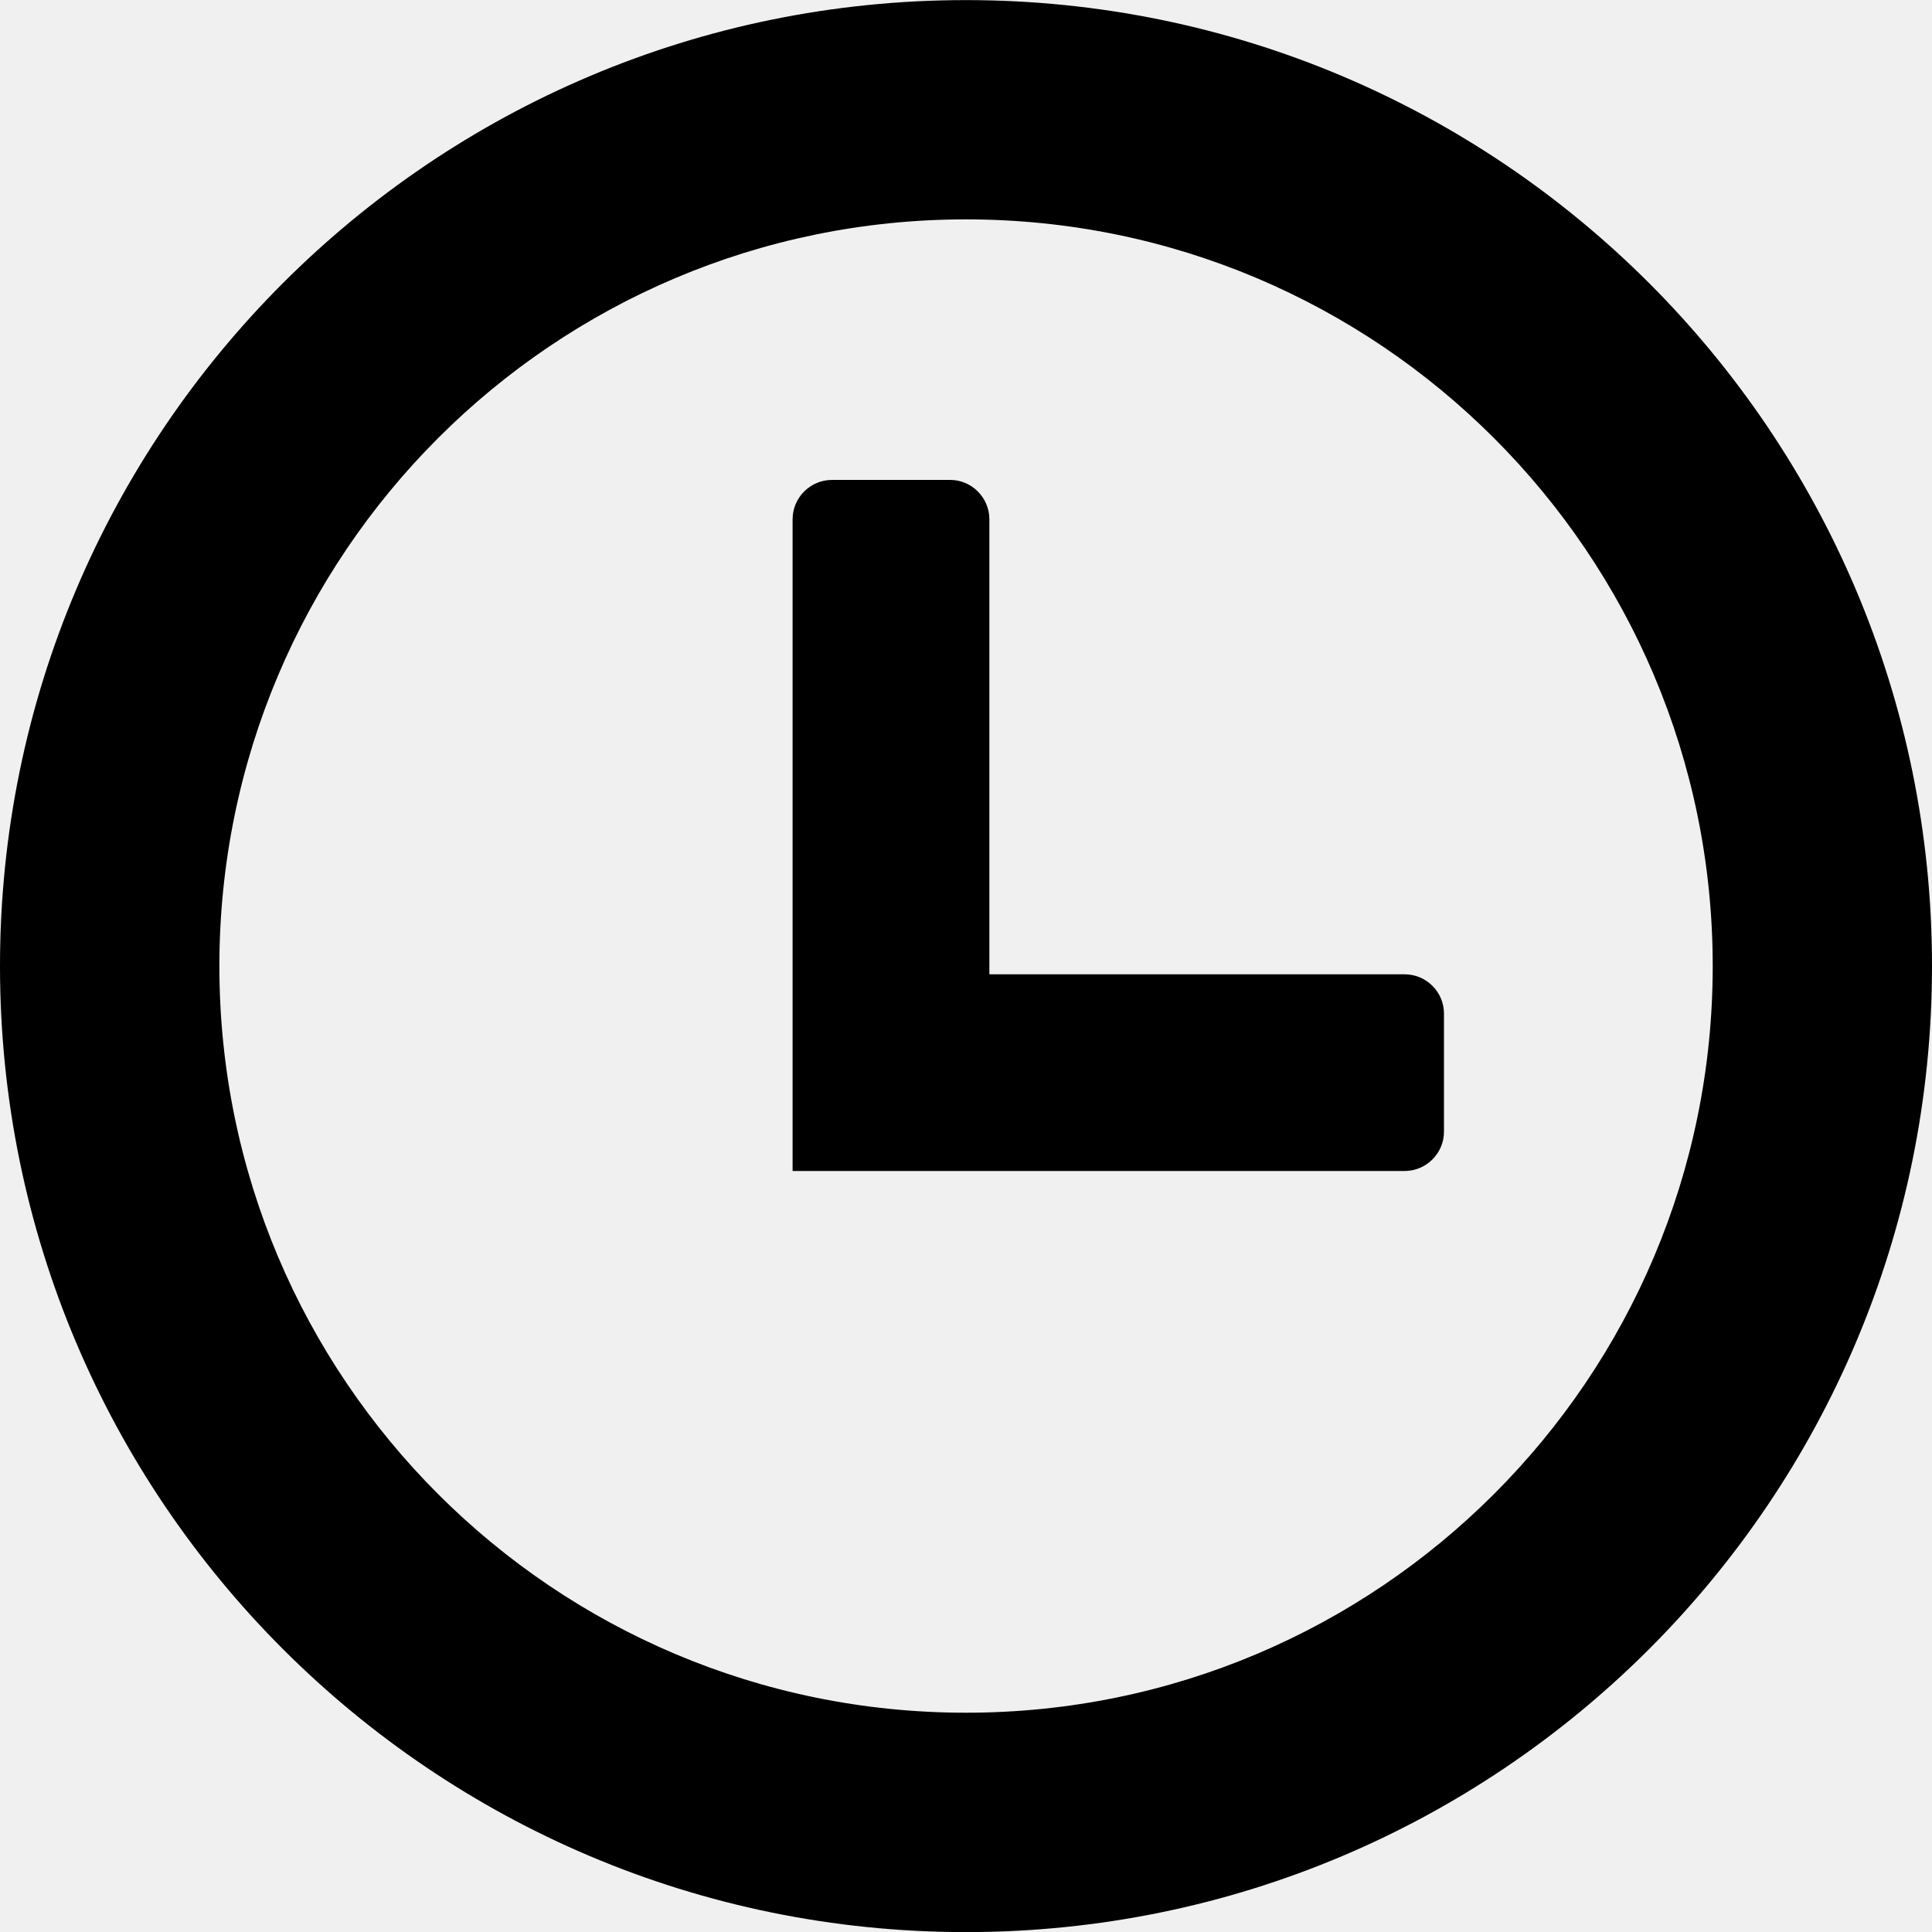
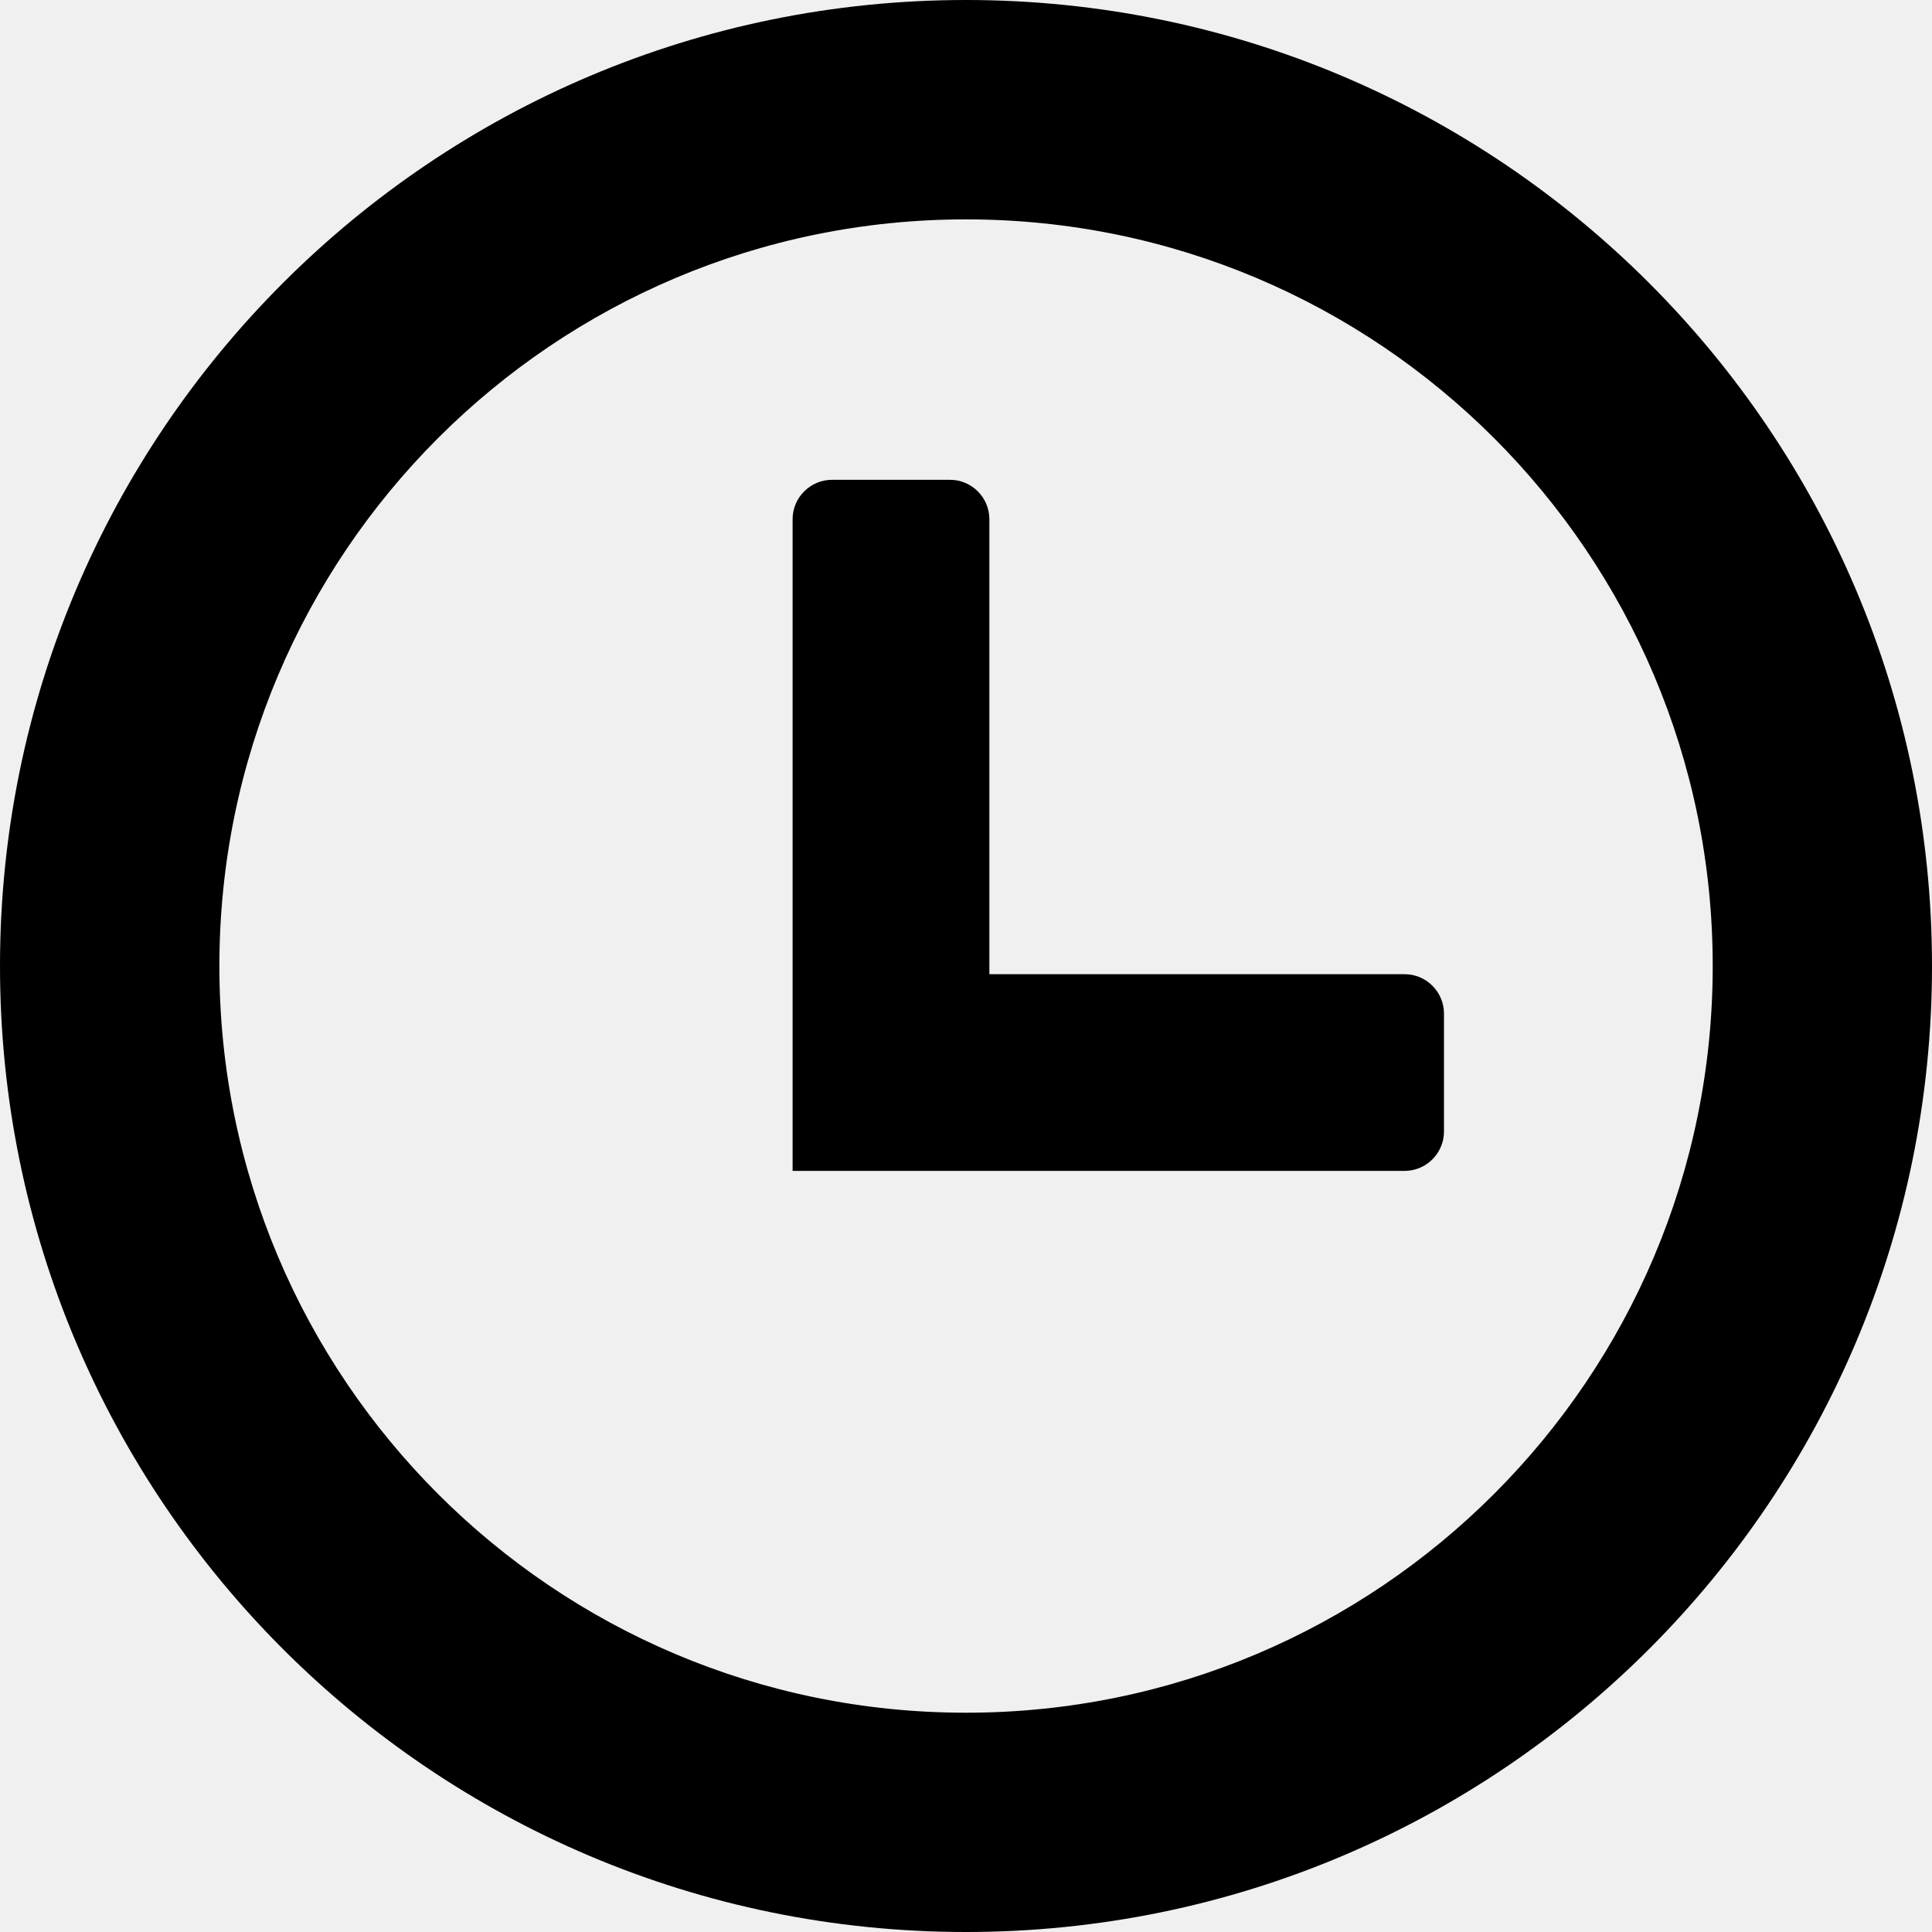
- <svg xmlns="http://www.w3.org/2000/svg" width="20" height="20" viewBox="0 0 20 20" fill="none">
-   <path fill-rule="evenodd" clip-rule="evenodd" d="M10 0.001C15.523 0.001 20 4.479 20 10.001C20 15.523 15.523 20.001 10 20.001C4.478 20.001 0 15.523 0 10.001C0 4.479 4.478 0.001 10 0.001ZM8.613 4.968H9.836C10.059 4.968 10.242 5.152 10.242 5.375V10.086H14.541C14.766 10.086 14.948 10.27 14.948 10.492V11.715C14.948 11.94 14.764 12.122 14.541 12.122H8.205V5.375C8.205 5.151 8.389 4.968 8.613 4.968ZM10 2.271C14.269 2.271 17.73 5.732 17.73 10.001C17.73 14.27 14.269 17.73 10 17.73C5.731 17.73 2.271 14.27 2.271 10.001C2.271 5.733 5.731 2.271 10 2.271Z" fill="currentColor" />
+ <svg xmlns="http://www.w3.org/2000/svg" viewBox="0 0 20 20" fill="none">
+   <g clip-path="url(#clip0_0_674)">
+     <path fill-rule="evenodd" clip-rule="evenodd" d="M10 0C15.523 0 20 4.478 20 10C20 15.523 15.523 20 10 20C4.478 20 0 15.523 0 10C0 4.478 4.478 0 10 0ZM8.613 4.967H9.836C10.059 4.967 10.242 5.151 10.242 5.374V10.085H14.541C14.766 10.085 14.948 10.269 14.948 10.492V11.714C14.948 11.938 14.764 12.121 14.541 12.121H8.205V5.374C8.205 5.15 8.389 4.967 8.613 4.967ZM10 2.271C14.269 2.271 17.73 5.731 17.73 10C17.73 14.269 14.269 17.73 10 17.73C5.731 17.73 2.271 14.269 2.271 10C2.271 5.732 5.731 2.271 10 2.271Z" fill="currentColor" />
+   </g>
+   <defs>
+     <clipPath id="clip0_0_674">
+       <rect width="20" height="20" fill="white" />
+     </clipPath>
+   </defs>
</svg>
